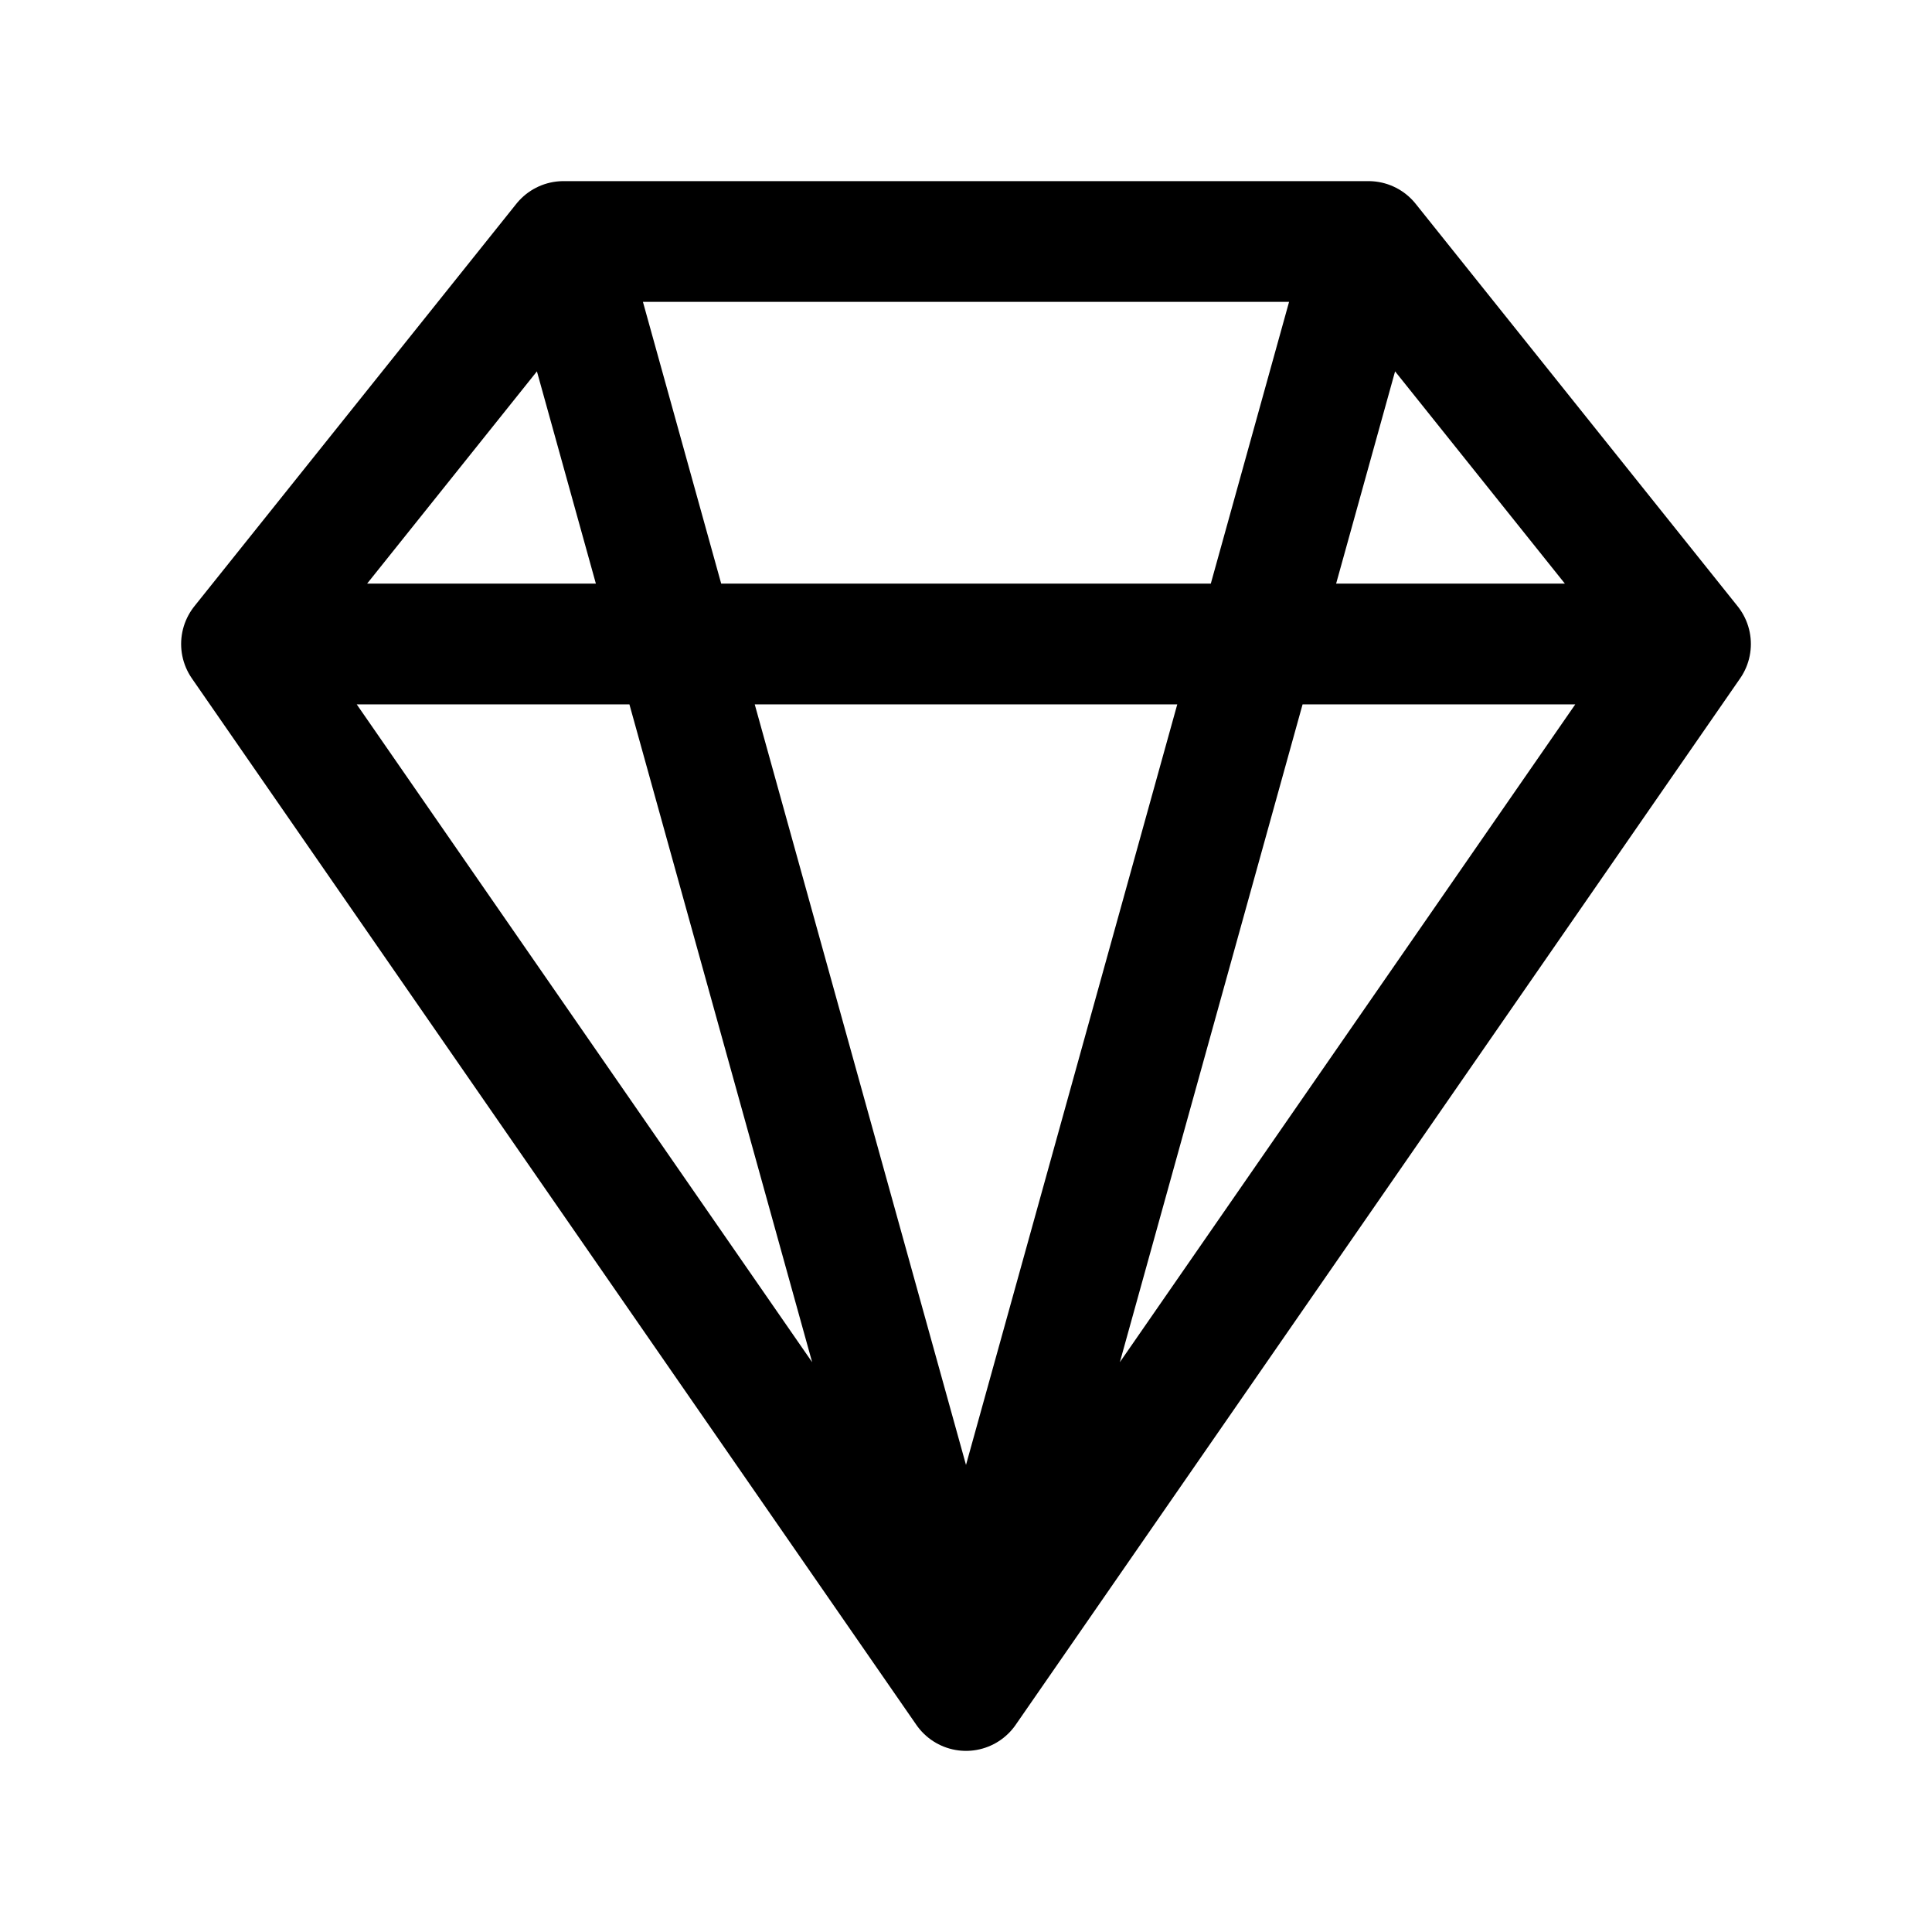
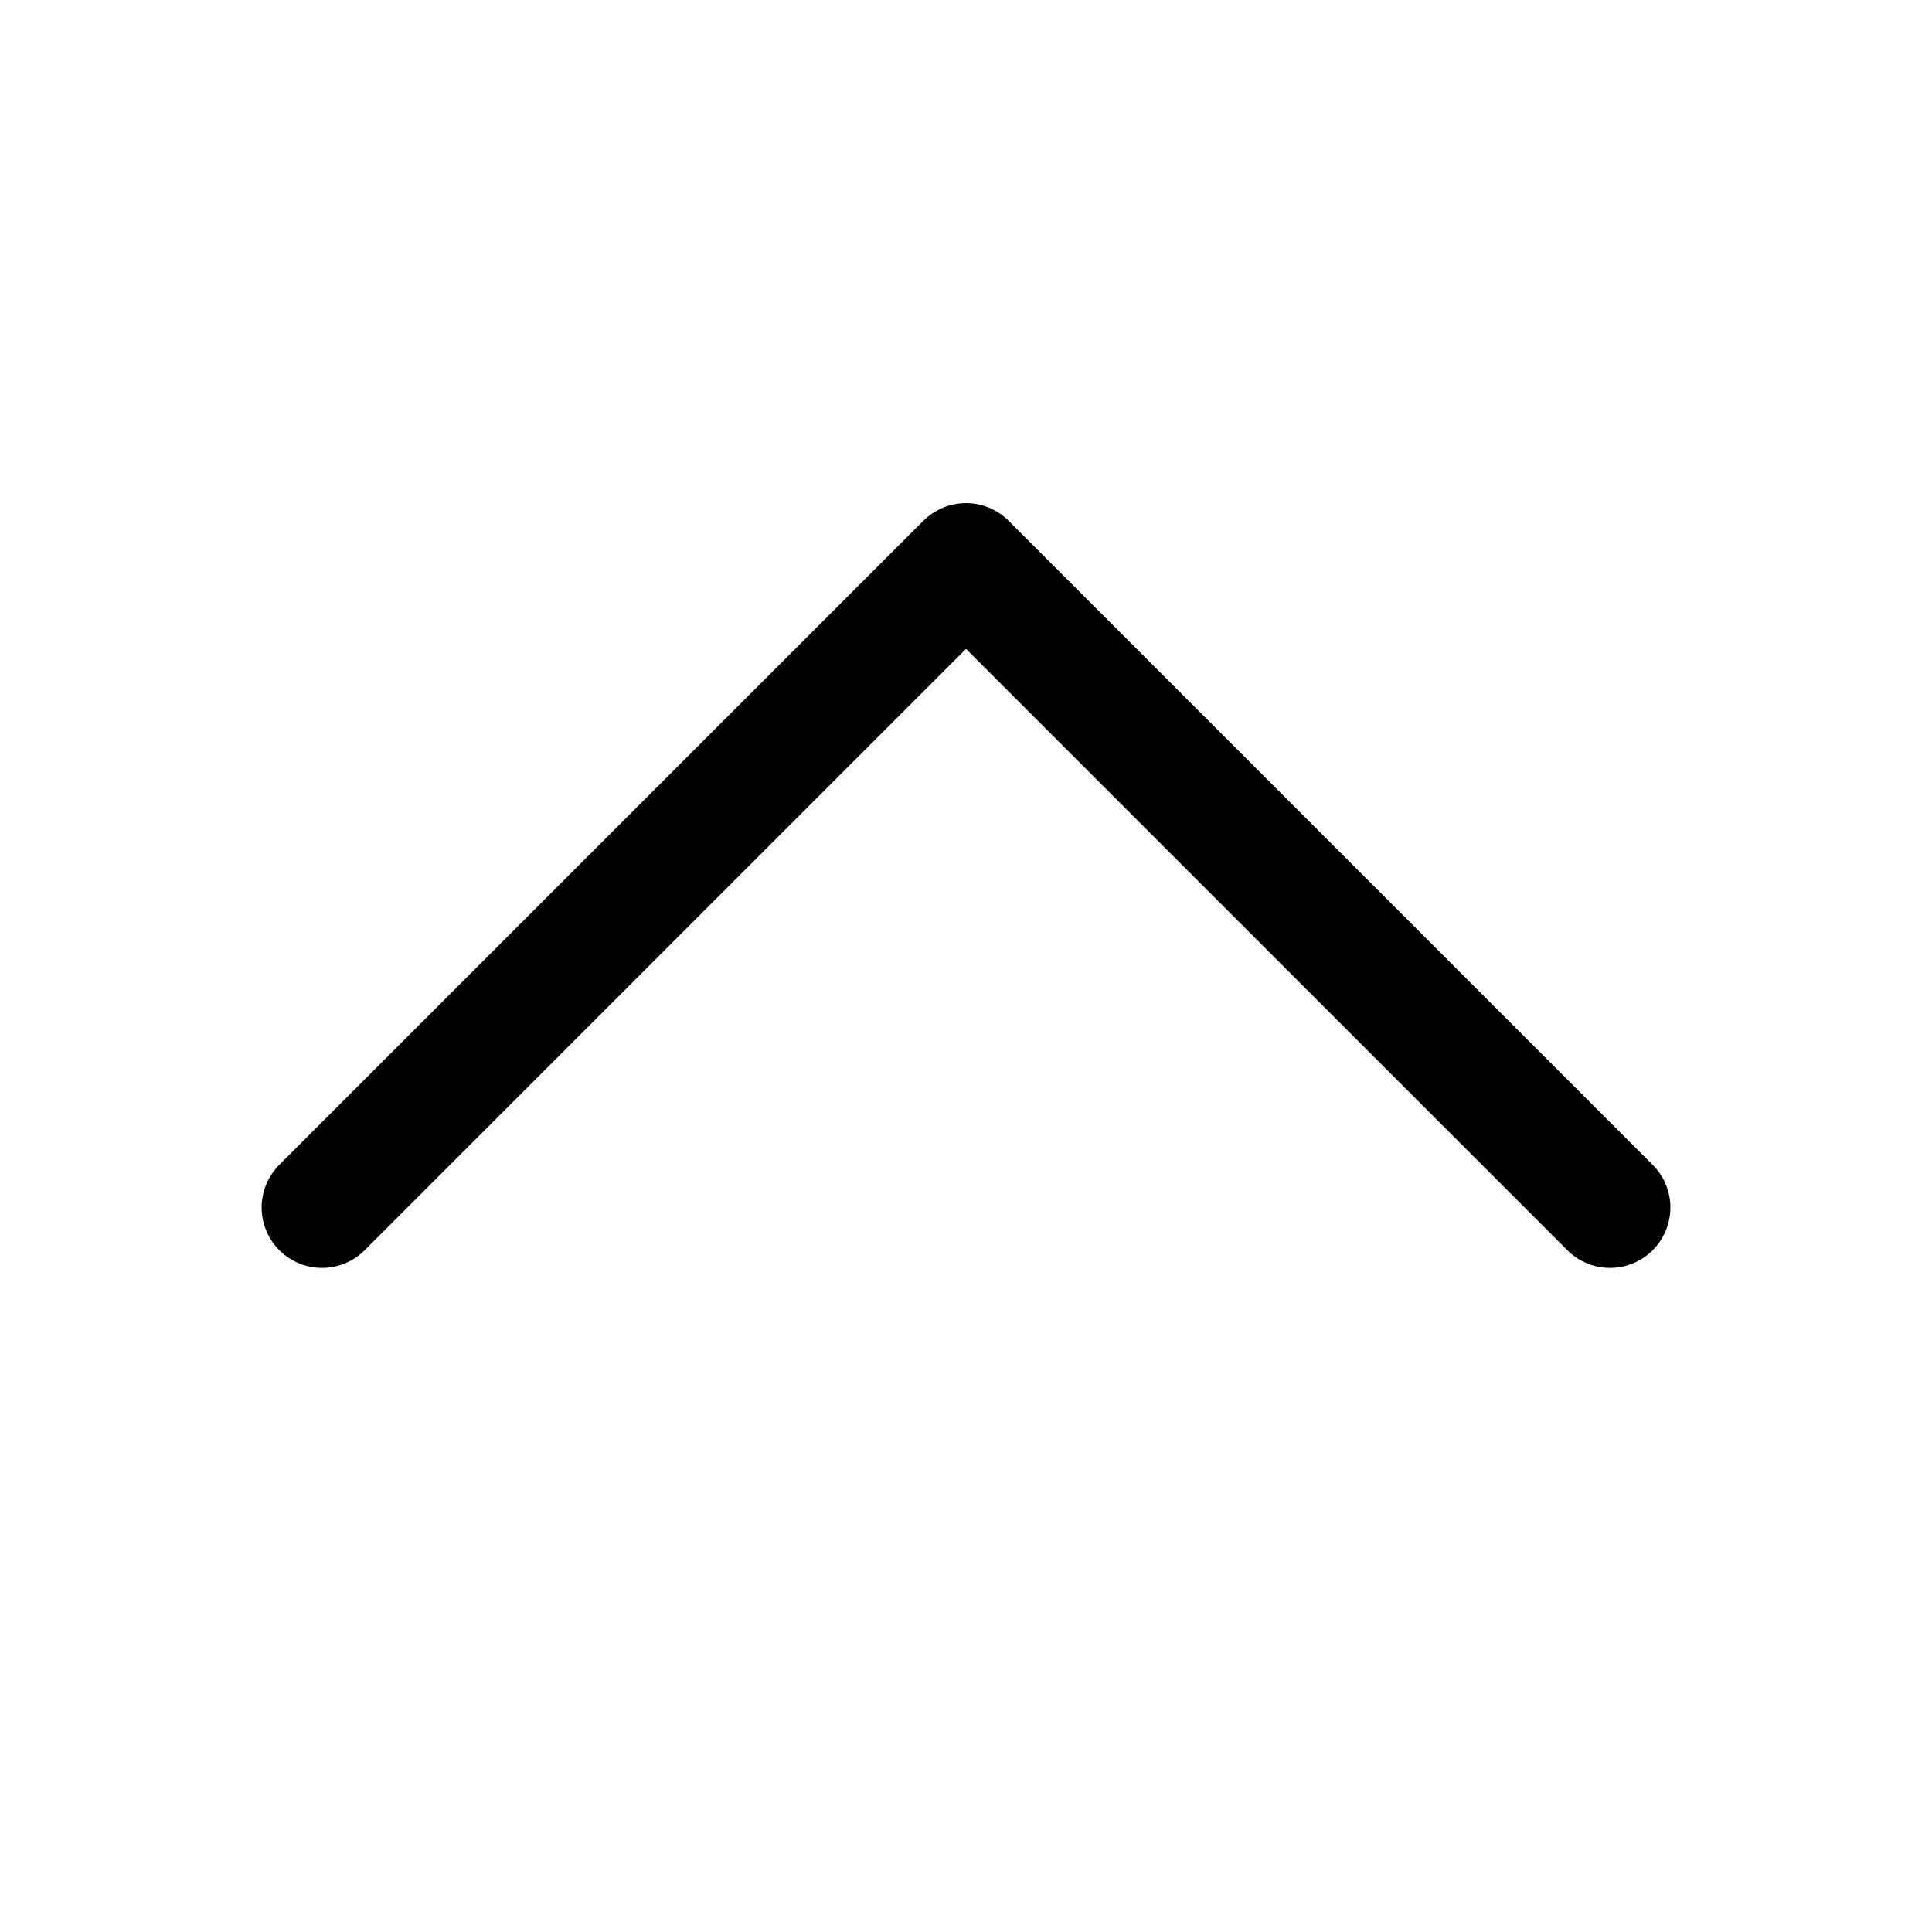
<svg xmlns="http://www.w3.org/2000/svg" viewBox="0 0 24 24">
  <g fill="none" stroke="currentColor" stroke-width="1.5" stroke-linecap="round" stroke-linejoin="round">
-     <path d="m3 8 4-5h10l4 5-9 13zM3 8h18M7 3l5 18 5-18" />
+     <path d="m4 15 8-8 8 8" />
  </g>
</svg>
